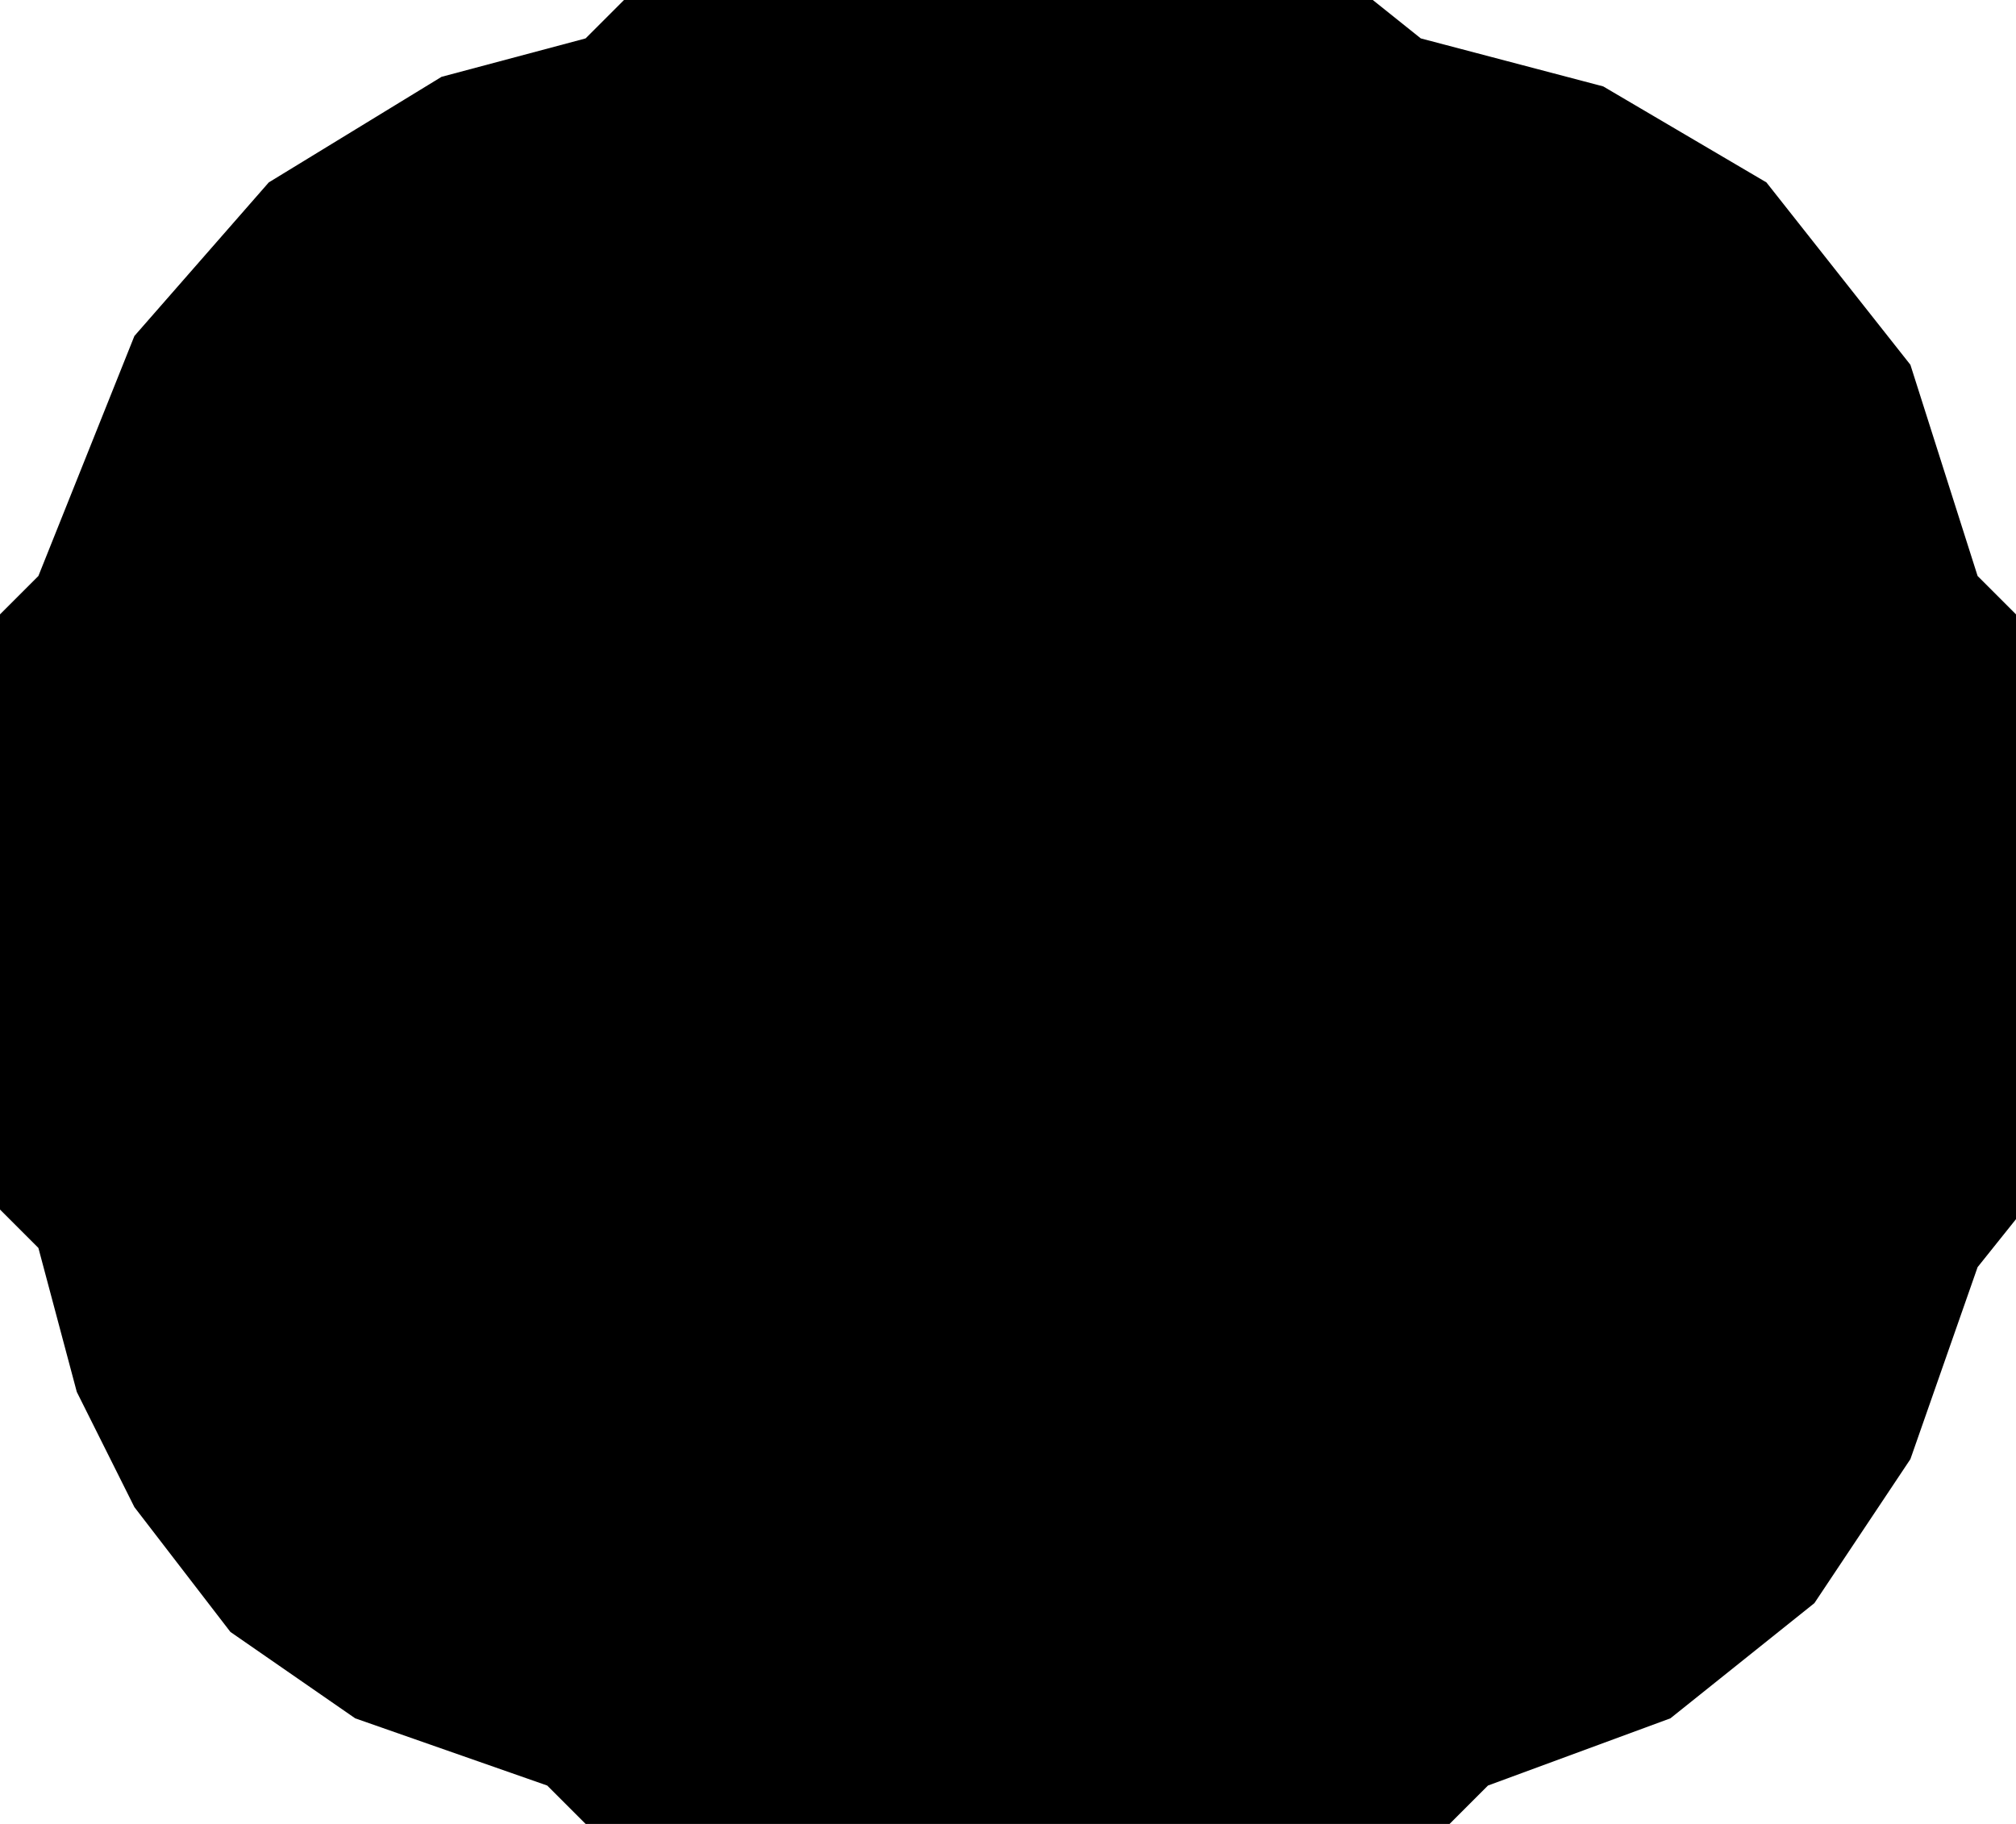
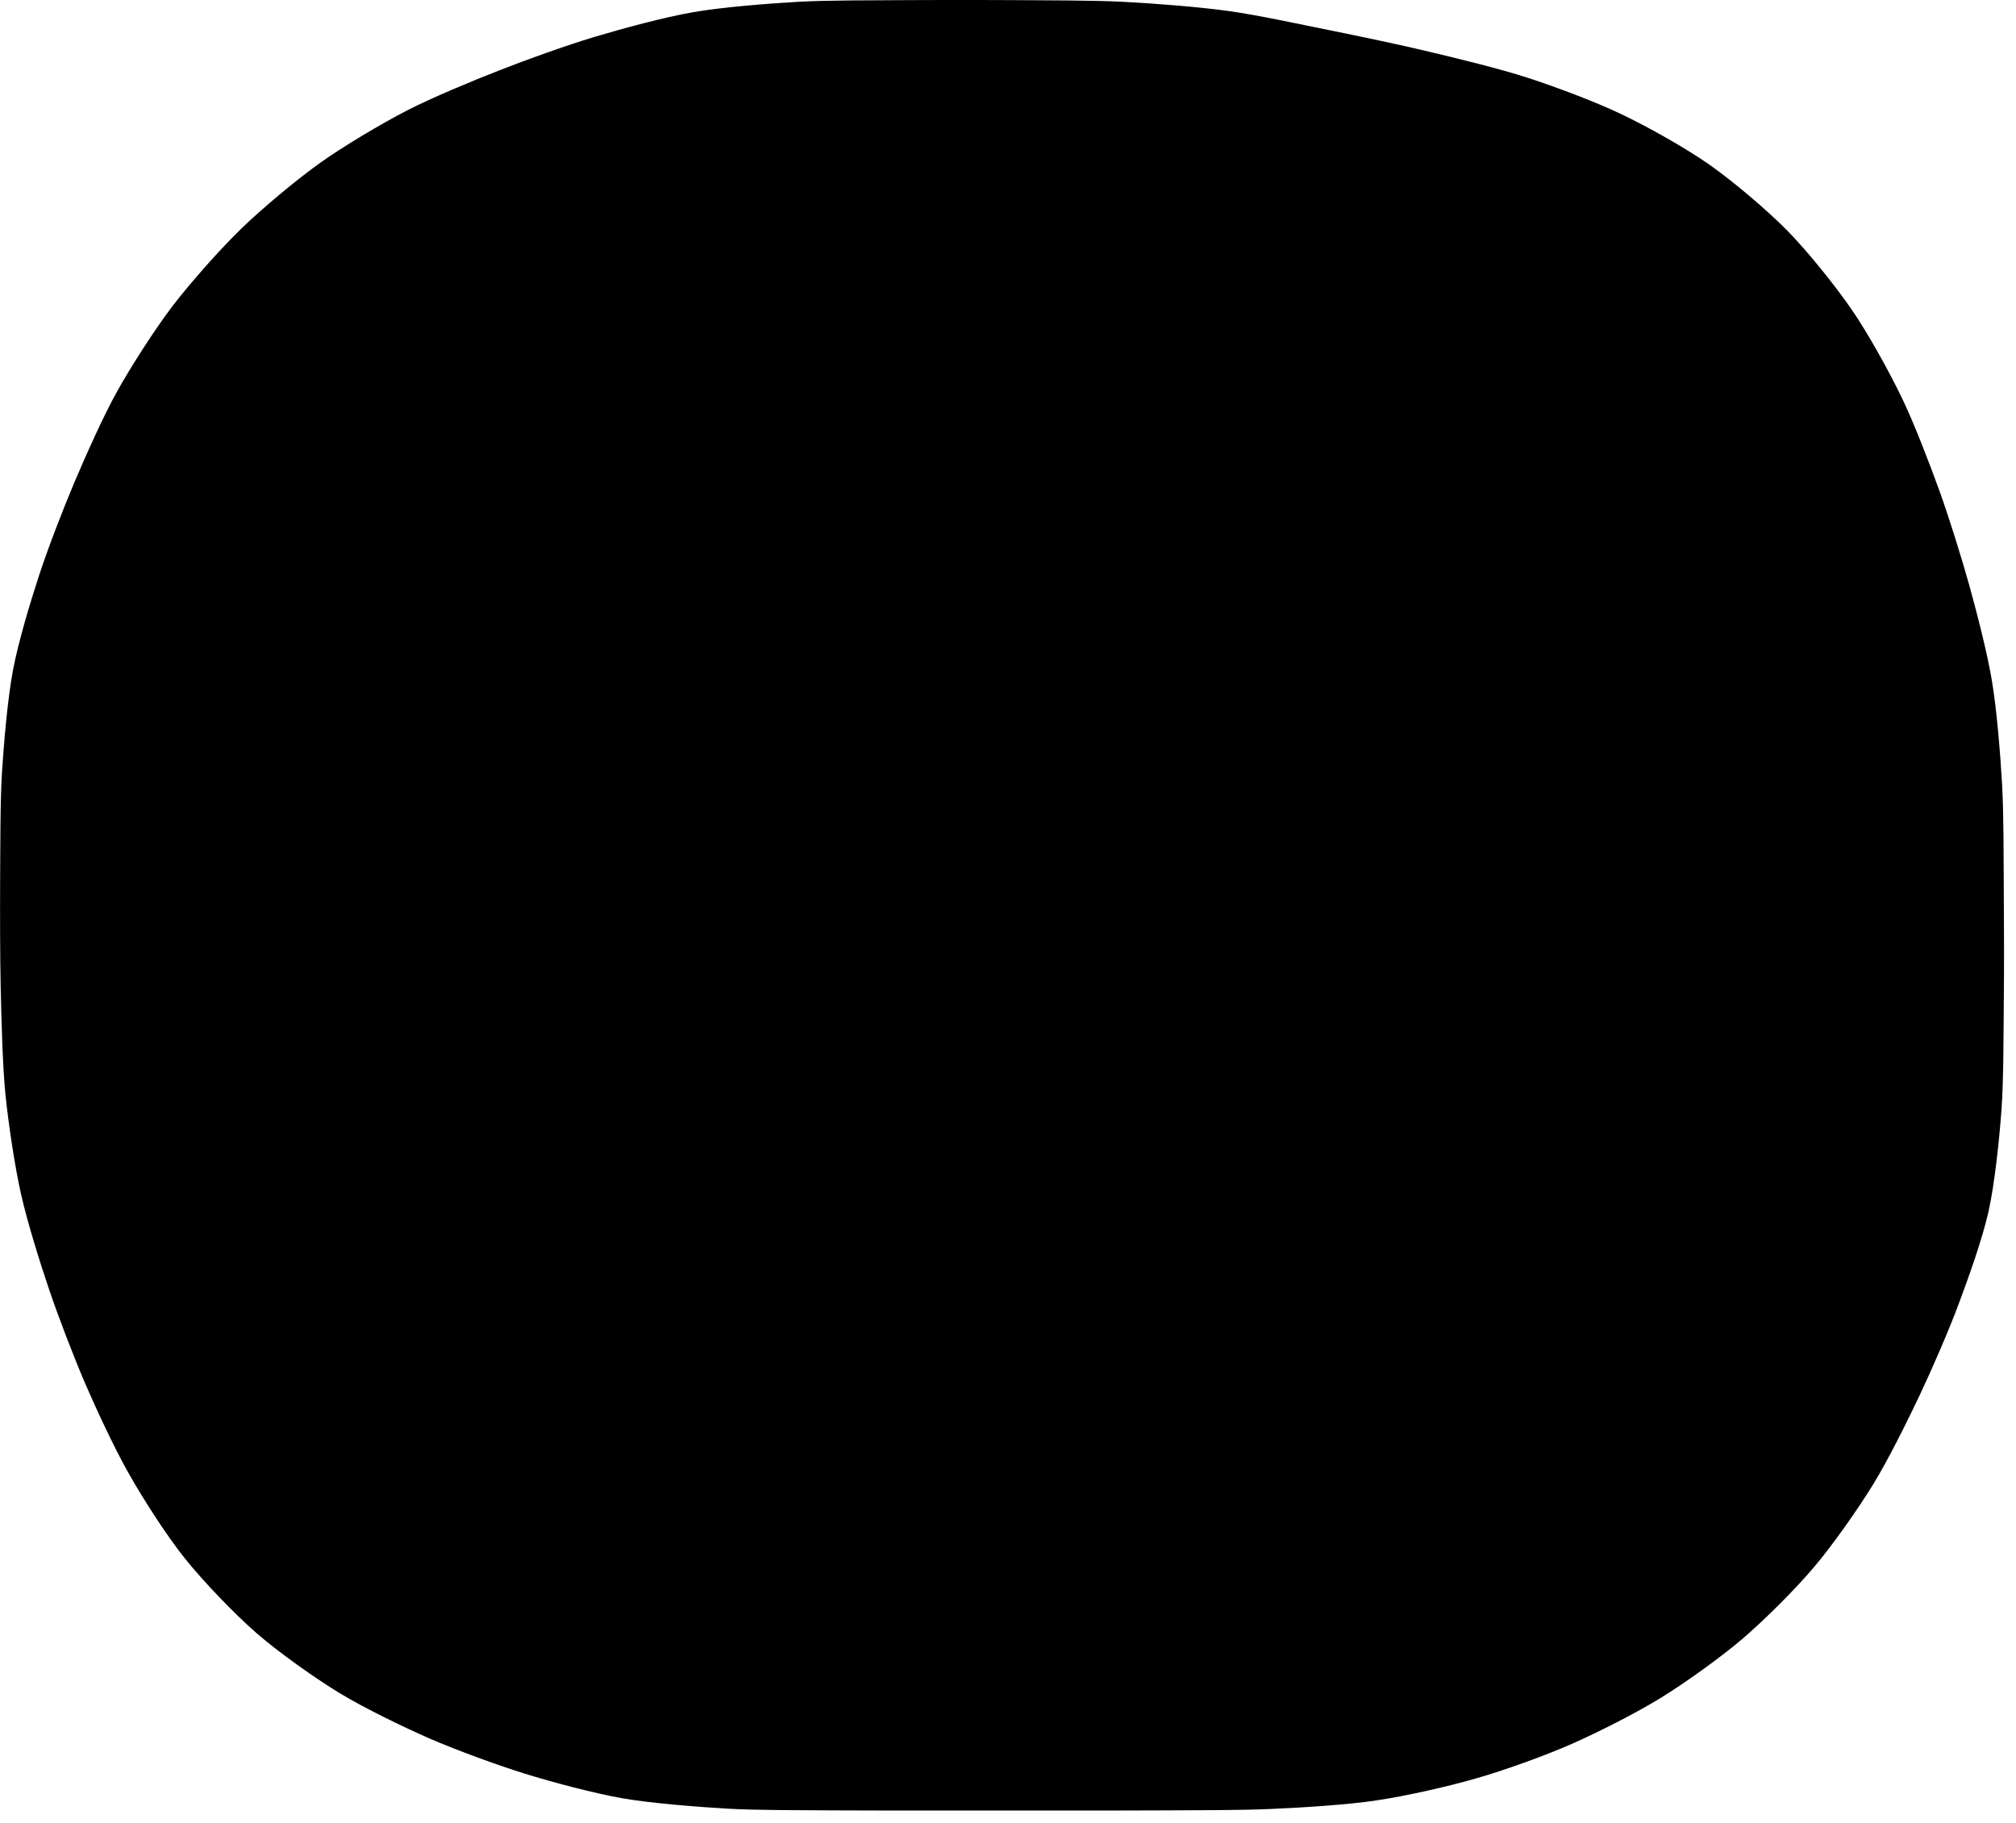
- <svg xmlns="http://www.w3.org/2000/svg" viewBox="0 0 210 190" role="img" aria-label="apps grid button silhouette">
-   <path fill="currentColor" d="M 28 19 L 14 35 L 4 60 L 0 64 L 0 126 L 4 130 L 8 145 L 14 157 L 24 170 L 37 179 L 57 186 L 61 190 L 151 190 L 155 186 L 174 179 L 189 167 L 199 152 L 206 132 L 210 127 L 210 64 L 206 60 L 199 38 L 184 19 L 167 9 L 148 4 L 143 0 L 65 0 L 61 4 L 46 8 Z" />
+ <svg xmlns="http://www.w3.org/2000/svg" viewBox="0 0 167 151" role="img" aria-label="apps-grid button silhouette">
+   <path fill="currentColor" d="M 57.42,1.01 C 55.00,1.43 51.54,2.37 49.24,3.06 C 46.94,3.75 43.59,4.95 41.36,5.83 C 39.14,6.70 35.84,8.06 33.72,9.15 C 31.59,10.25 28.49,12.09 26.52,13.49 C 24.55,14.90 21.72,17.26 19.97,18.96 C 18.21,20.67 15.76,23.44 14.28,25.37 C 12.81,27.31 10.85,30.36 9.69,32.45 C 8.52,34.55 7.08,37.81 6.15,39.99 C 5.23,42.17 3.97,45.43 3.24,47.66 C 2.51,49.89 1.51,53.20 1.07,55.55 C 0.63,57.90 0.32,61.55 0.16,64.05 C 0.01,66.55 0.03,70.42 0.01,72.99 C -0.00,75.55 -0.00,79.42 0.06,81.96 C 0.12,84.49 0.21,88.25 0.45,90.68 C 0.70,93.11 1.22,96.61 1.74,98.92 C 2.26,101.24 3.31,104.60 4.07,106.84 C 4.83,109.09 6.11,112.42 7.05,114.61 C 8.00,116.80 9.50,120.04 10.69,122.12 C 11.87,124.21 13.83,127.27 15.35,129.16 C 16.87,131.05 19.44,133.73 21.28,135.33 C 23.11,136.92 26.10,139.04 28.16,140.29 C 30.22,141.54 33.43,143.09 35.62,144.05 C 37.82,145.00 41.16,146.23 43.45,146.94 C 45.74,147.65 49.21,148.58 51.63,149.00 C 54.04,149.41 57.77,149.70 60.30,149.85 C 62.83,149.99 66.69,149.97 69.27,149.99 C 71.84,150.01 75.70,150.00 78.29,150.00 C 80.88,150.00 84.73,150.00 87.31,150.00 C 89.90,150.00 93.76,150.01 96.34,149.99 C 98.92,149.97 102.78,149.99 105.31,149.87 C 107.85,149.76 111.61,149.53 114.04,149.16 C 116.48,148.80 120.00,148.00 122.31,147.33 C 124.62,146.67 127.98,145.46 130.16,144.50 C 132.35,143.54 135.54,141.92 137.57,140.67 C 139.61,139.42 142.54,137.31 144.36,135.76 C 146.18,134.20 148.74,131.65 150.28,129.82 C 151.83,127.99 153.90,125.04 155.15,123.01 C 156.40,120.98 157.98,117.78 159.00,115.64 C 160.01,113.50 161.41,110.29 162.23,108.09 C 163.05,105.90 164.21,102.67 164.73,100.35 C 165.24,98.03 165.62,94.40 165.80,91.91 C 165.98,89.42 165.96,85.56 165.99,82.99 C 166.02,80.42 166.01,76.55 165.99,73.97 C 165.97,71.40 165.99,67.54 165.85,65.03 C 165.71,62.53 165.41,58.86 165.02,56.49 C 164.63,54.12 163.76,50.77 163.13,48.49 C 162.50,46.22 161.45,42.87 160.65,40.64 C 159.84,38.41 158.57,35.08 157.53,32.93 C 156.49,30.78 154.76,27.64 153.39,25.65 C 152.03,23.67 149.73,20.81 148.04,19.09 C 146.34,17.37 143.54,15.00 141.57,13.62 C 139.60,12.24 136.47,10.49 134.31,9.46 C 132.16,8.43 128.82,7.18 126.54,6.44 C 124.26,5.70 120.76,4.85 118.41,4.29 C 116.05,3.72 112.51,2.98 110.12,2.50 C 107.73,2.02 104.20,1.25 101.75,0.91 C 99.30,0.57 95.58,0.28 93.04,0.15 C 90.51,0.02 86.65,0.03 84.07,0.01 C 81.50,-0.01 77.63,-0.01 75.06,0.01 C 72.48,0.03 68.62,0.01 66.09,0.15 C 63.56,0.30 59.83,0.59 57.42,1.01 Z" />
</svg>
